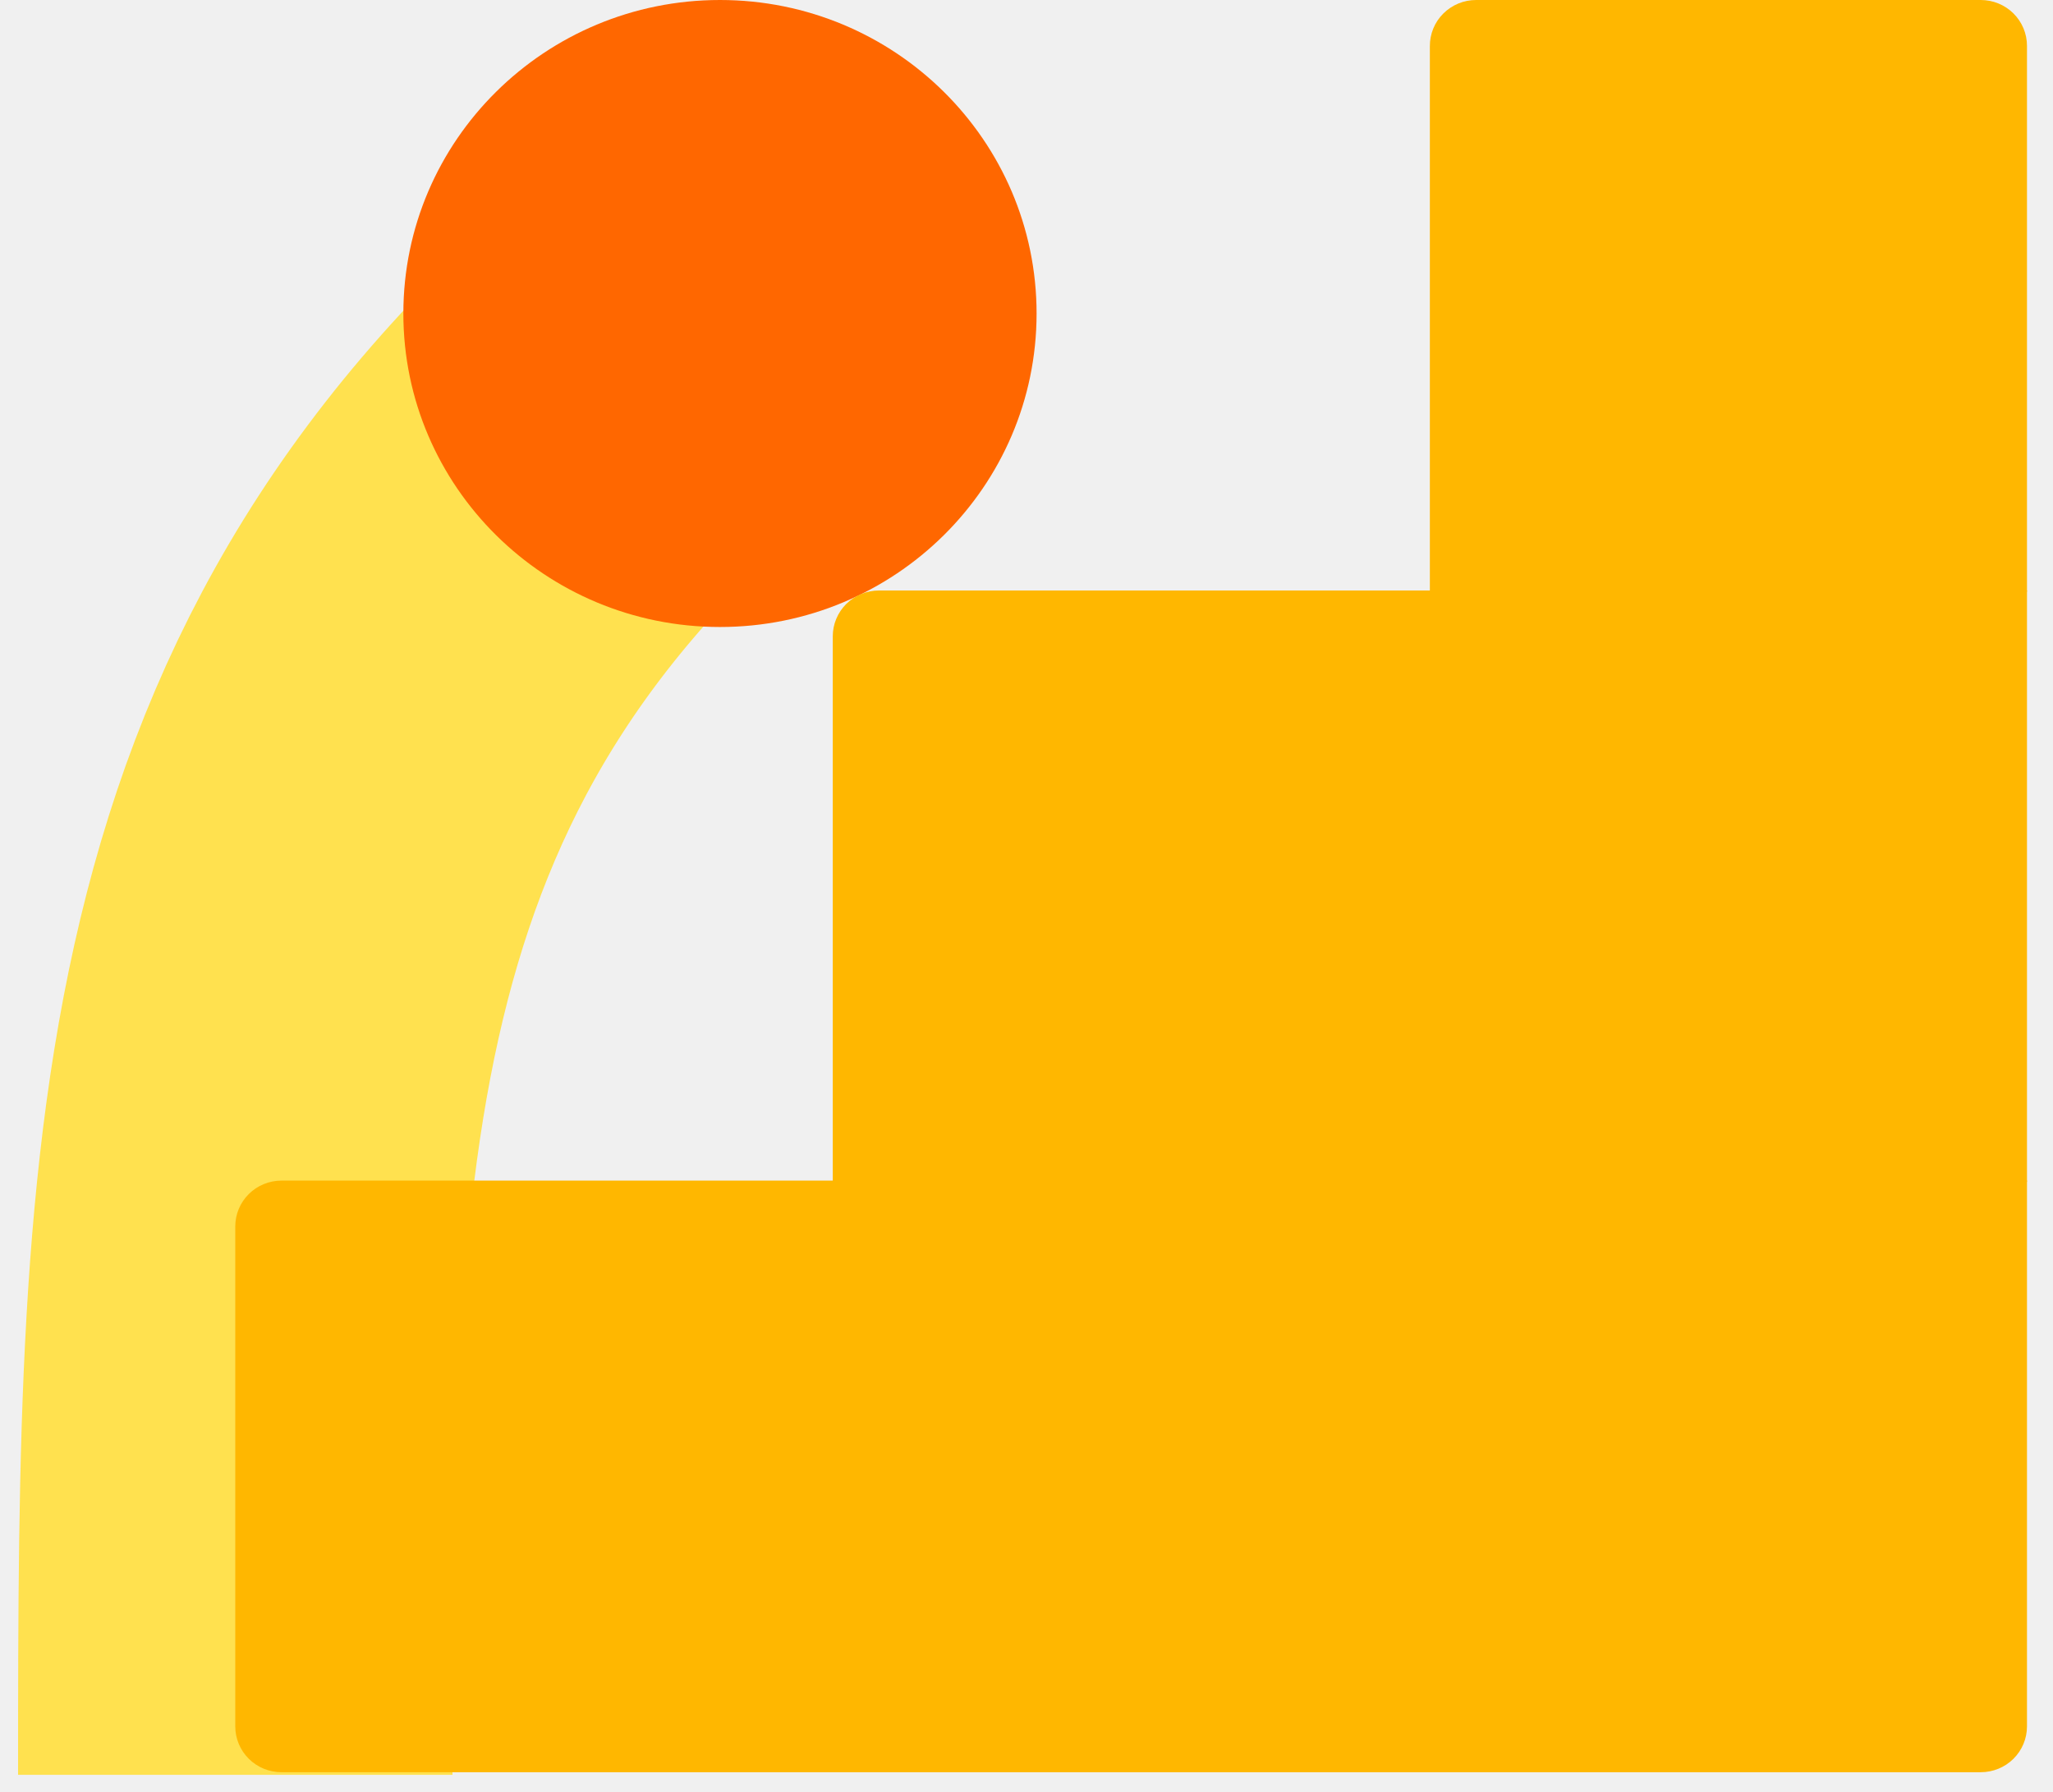
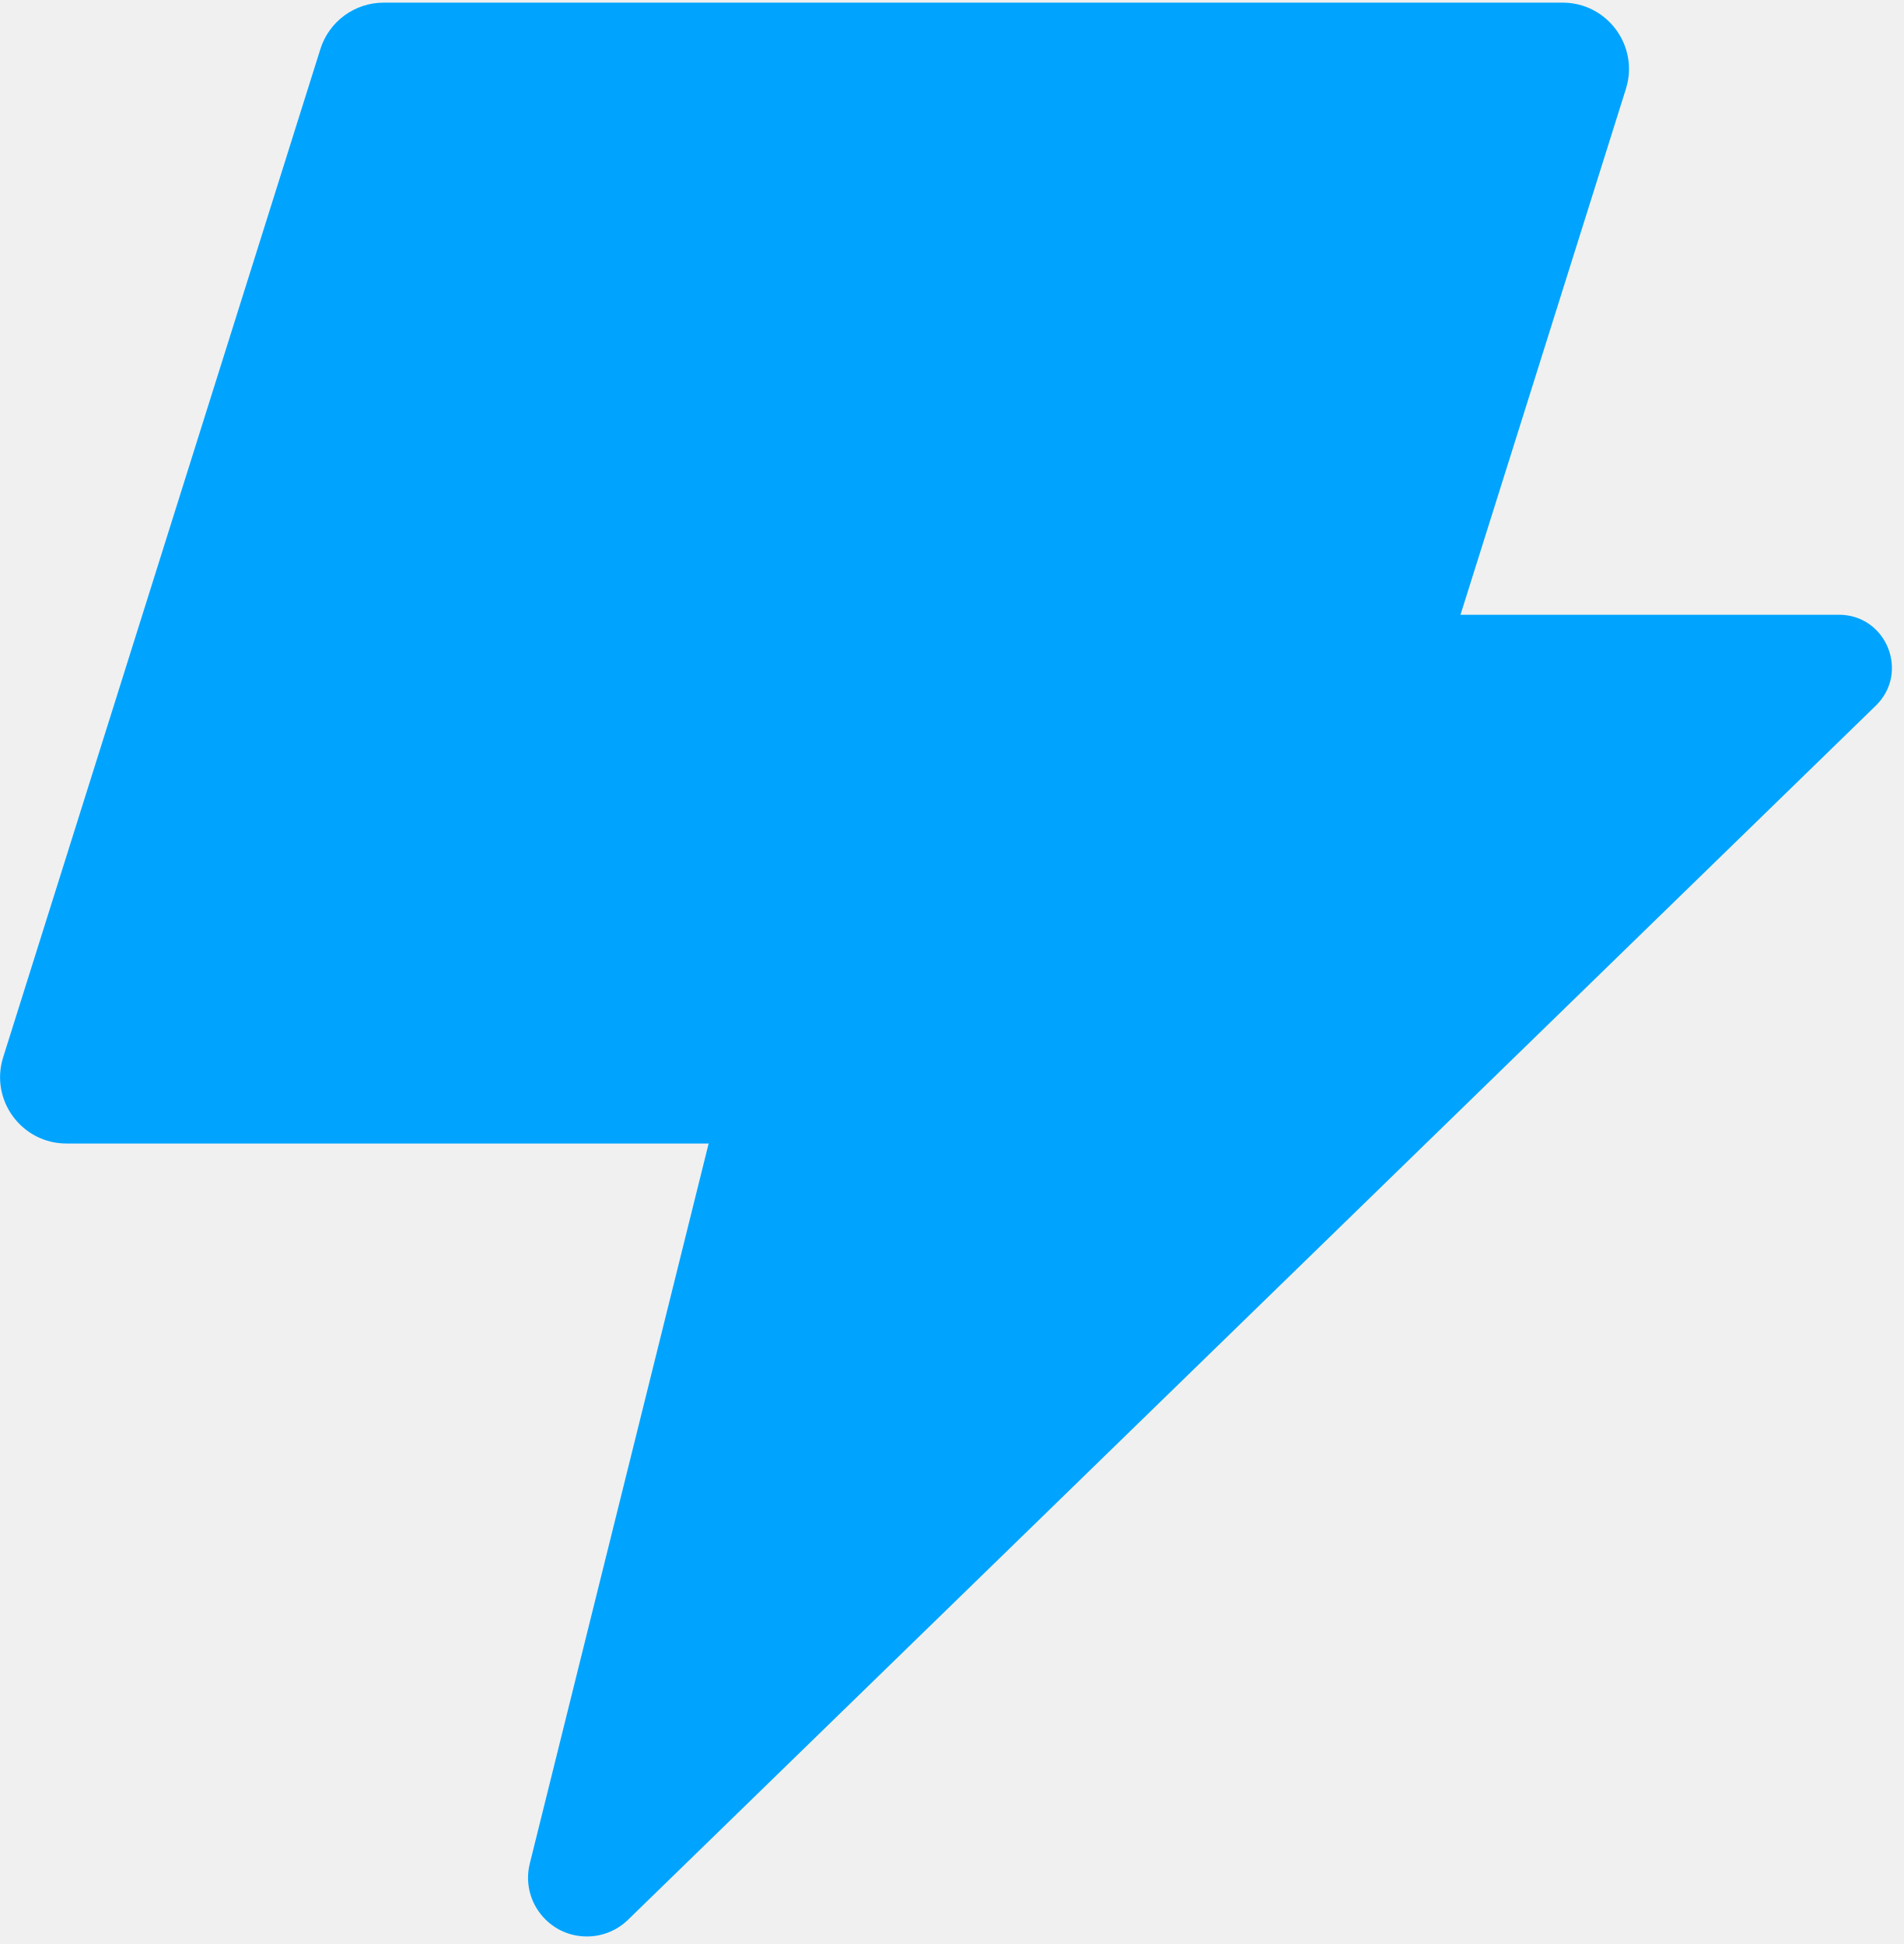
- <svg xmlns="http://www.w3.org/2000/svg" width="55" height="48" viewBox="0 0 55 48" fill="none">
-   <g clip-path="url(#clip0_126_657)">
-     <path d="M6.303 47.544C6.303 30.31 6.394 18.691 19.288 8.398" stroke="#FFE14F" stroke-width="11.638" stroke-miterlimit="10" />
-     <path d="M19.288 16.796C23.972 16.796 27.77 13.036 27.77 8.398C27.77 3.76 23.972 0 19.288 0C14.604 0 10.806 3.76 10.806 8.398C10.806 13.036 14.604 16.796 19.288 16.796Z" fill="#FF6700" />
-     <path d="M7.542 31.626H54.303V46.247C54.303 46.573 54.172 46.885 53.94 47.115C53.708 47.345 53.393 47.474 53.064 47.474H7.542C7.214 47.474 6.898 47.345 6.666 47.115C6.434 46.885 6.303 46.573 6.303 46.247V32.853C6.303 32.527 6.434 32.215 6.666 31.985C6.898 31.755 7.214 31.626 7.542 31.626Z" fill="#FFB700" />
-     <path d="M23.549 15.818H54.303V31.656H22.31V17.044C22.31 16.719 22.441 16.407 22.673 16.177C22.905 15.947 23.221 15.818 23.549 15.818Z" fill="#FFB700" />
-     <path d="M39.545 6.70044e-10H53.064C53.393 6.70044e-10 53.708 0.129 53.94 0.359C54.172 0.589 54.303 0.901 54.303 1.227V15.848H38.306V1.237C38.305 1.075 38.336 0.914 38.398 0.764C38.459 0.614 38.55 0.478 38.666 0.363C38.781 0.248 38.918 0.157 39.069 0.094C39.22 0.032 39.382 -5.35147e-06 39.545 6.70044e-10Z" fill="#FFB700" />
+ <svg xmlns="http://www.w3.org/2000/svg" width="47" height="48" viewBox="0 0 47 48" fill="none">
+   <g clip-path="url(#clip0_126_654)">
+     <path d="M30.743 28.235H1.641C0.535 28.235 -0.254 27.161 0.078 26.106L7.909 1.211C8.122 0.53 8.756 0.065 9.472 0.065H38.574C39.679 0.065 40.468 1.138 40.137 2.194L32.308 27.089C32.095 27.77 31.461 28.235 30.745 28.235H30.743Z" fill="#00A4FF" />
+     <path d="M14.486 47.814C13.543 47.814 12.852 46.929 13.078 46.015L20.489 16.172C20.635 15.589 21.158 15.179 21.758 15.179H45.394C46.568 15.179 47.146 16.604 46.306 17.423L15.501 47.404C15.229 47.668 14.867 47.814 14.491 47.814H14.486Z" fill="#00A4FF" />
  </g>
  <defs>
-     <clipPath id="clip0_126_657">
-       <rect width="54.303" height="48" fill="white" />
+     <clipPath id="clip0_126_654">
+       <rect width="46.743" height="48" fill="white" />
    </clipPath>
  </defs>
</svg>
